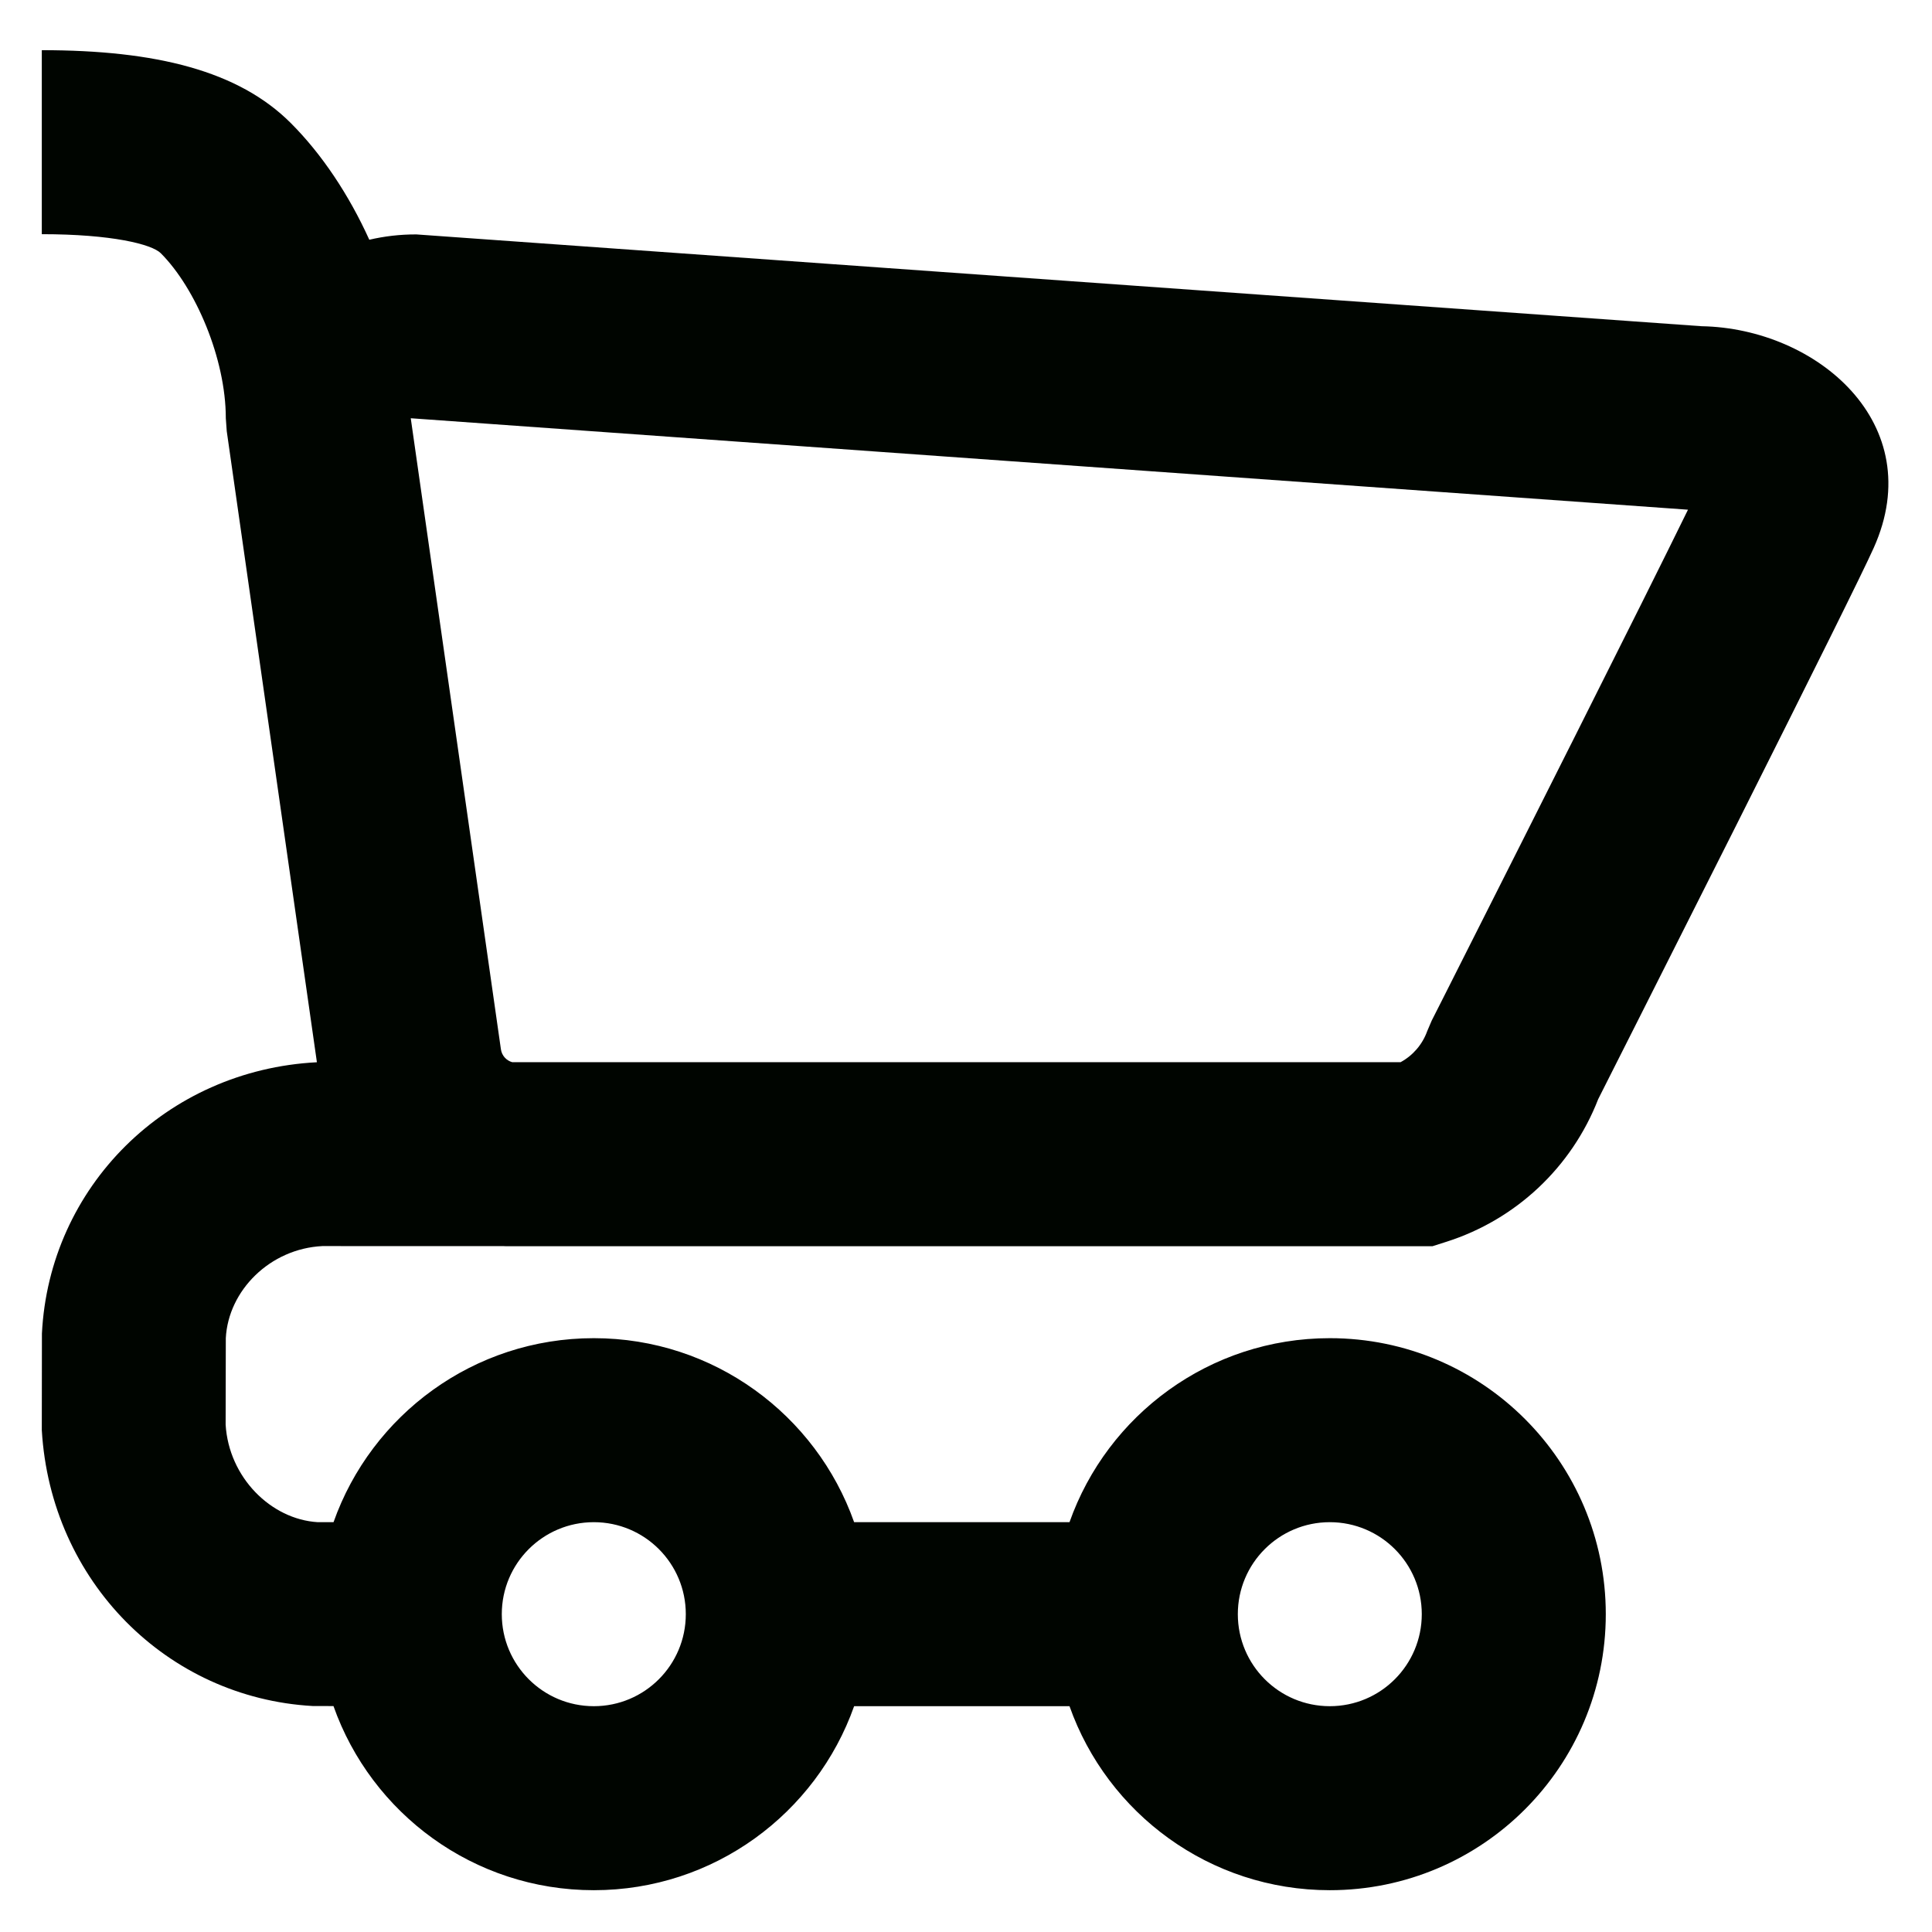
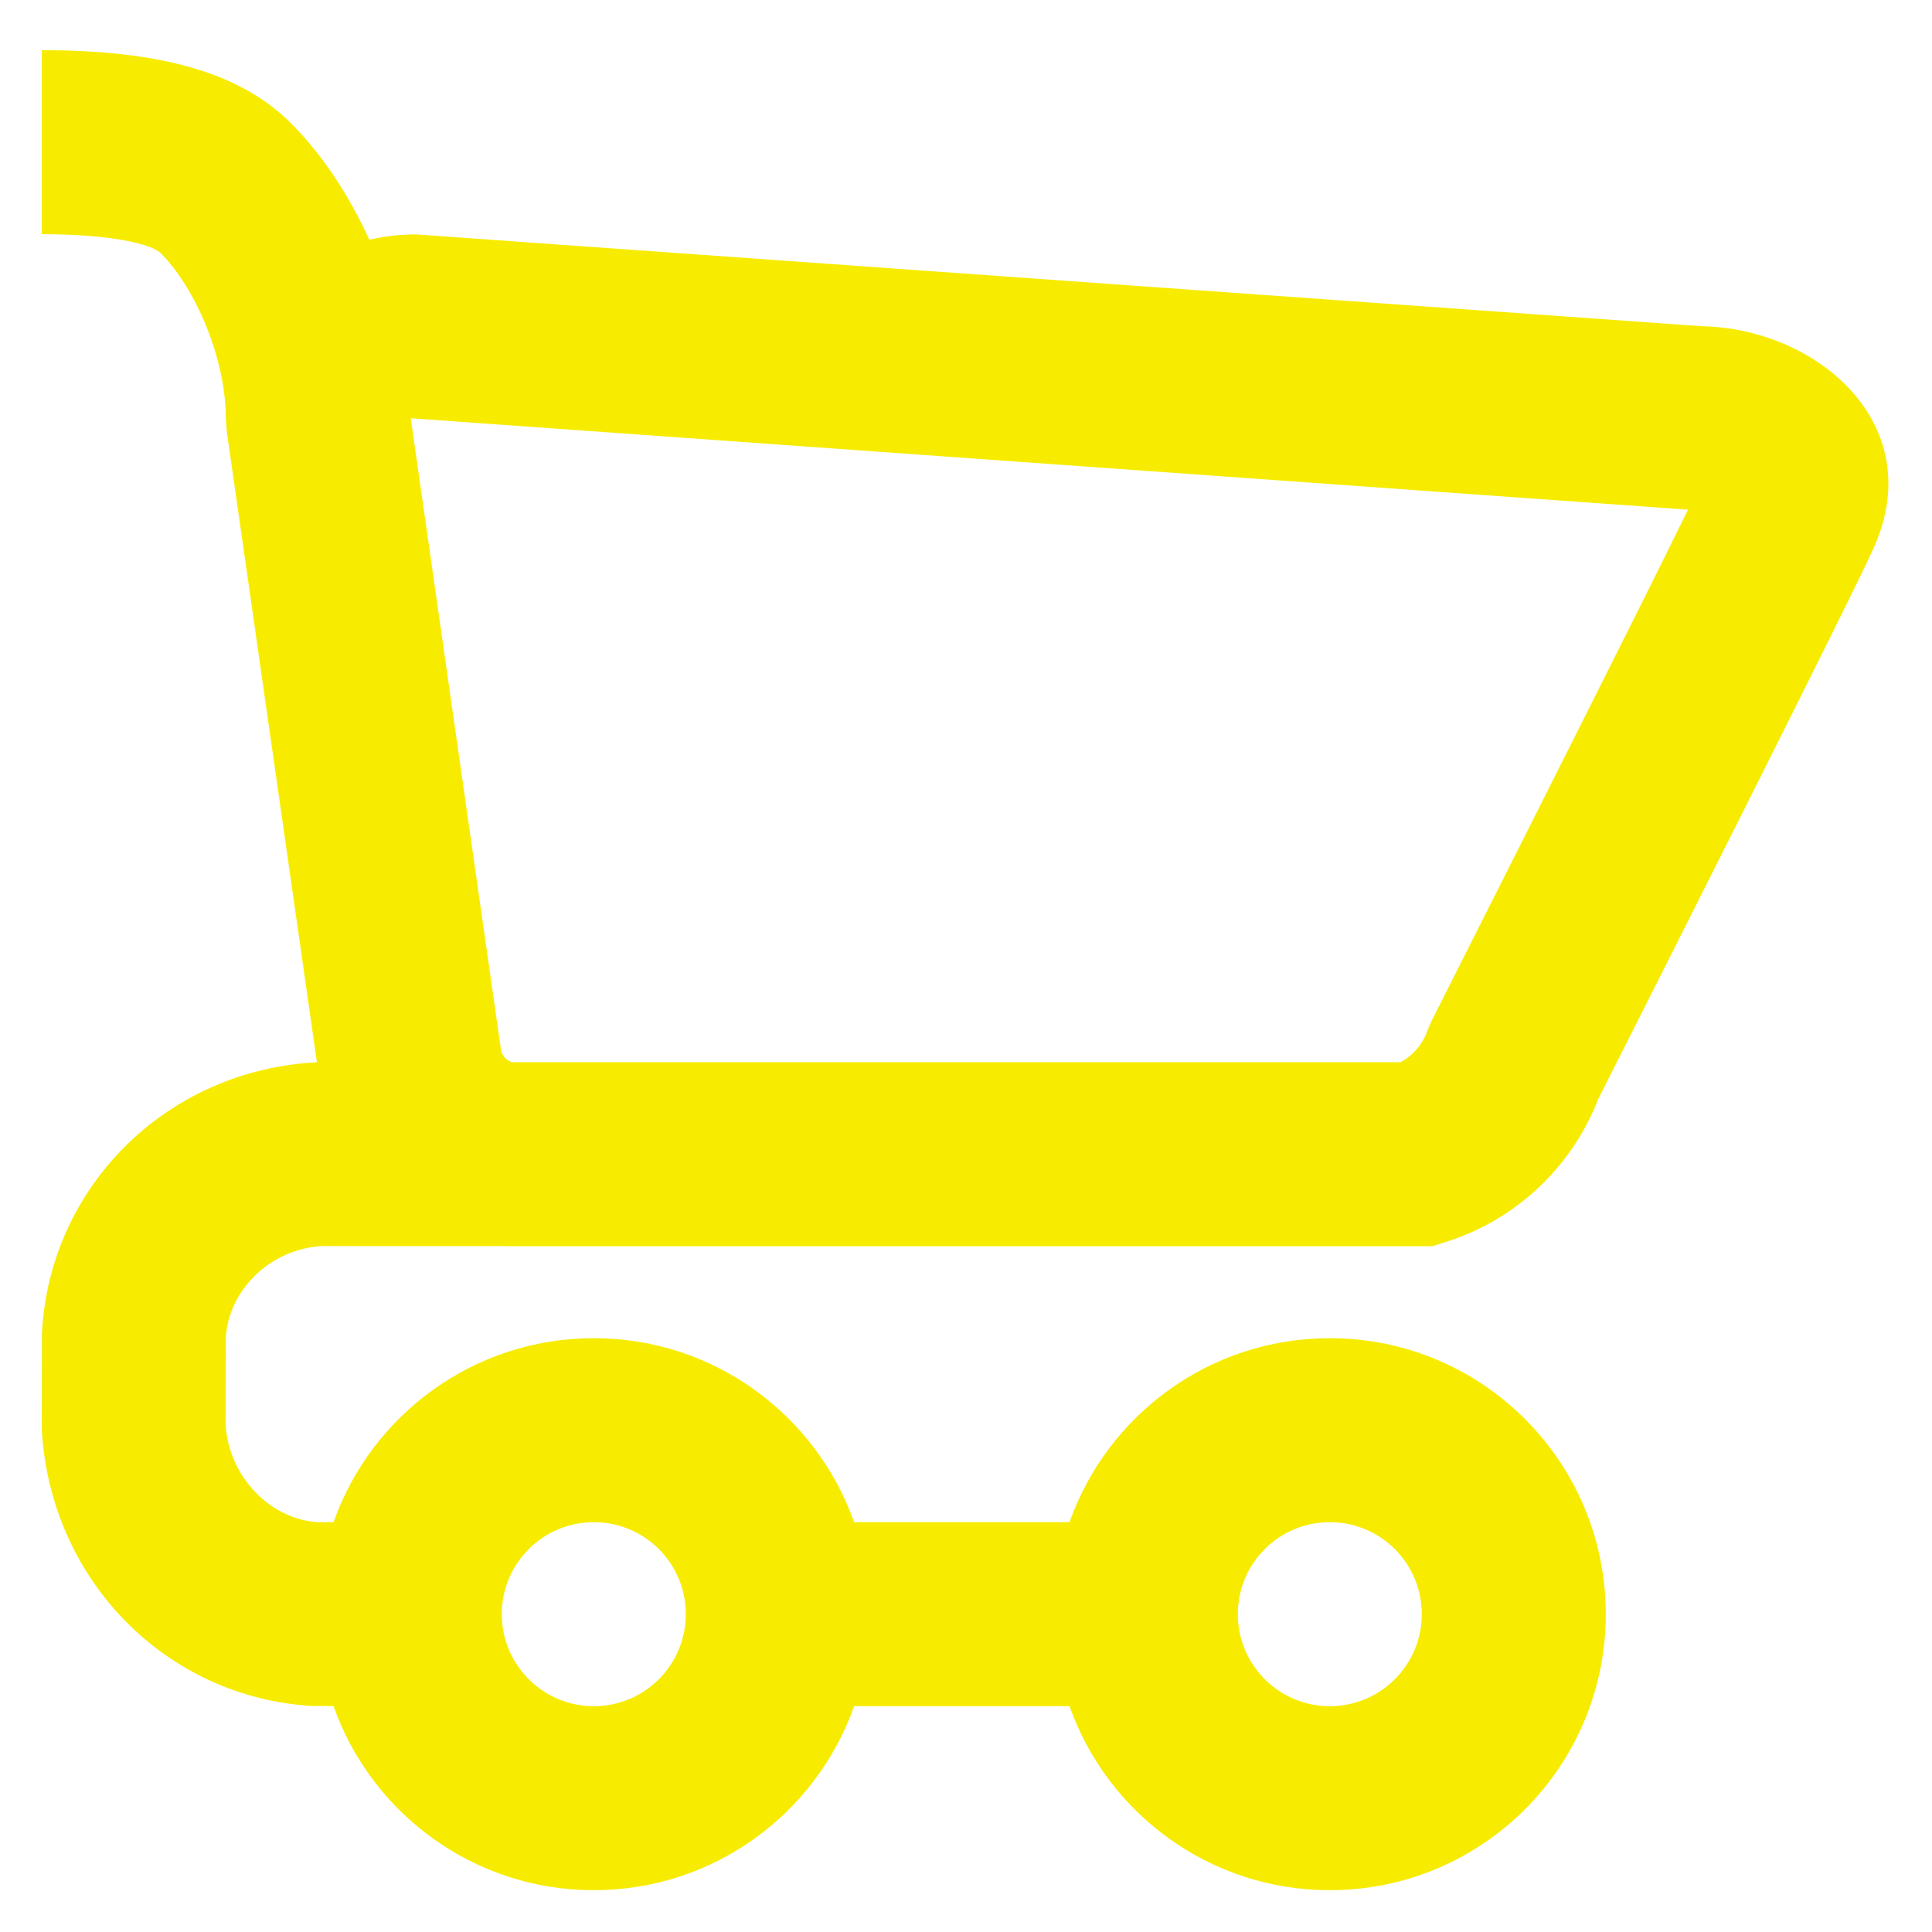
<svg xmlns="http://www.w3.org/2000/svg" width="33" height="33" viewBox="0 0 33 33" fill="none">
-   <path fill-rule="evenodd" clip-rule="evenodd" d="M7.112 4.004C6.833 4.003 6.564 4.035 6.308 4.095C5.958 3.323 5.495 2.63 4.968 2.103C4.075 1.209 2.665 0.857 0.714 0.857V4C1.906 4 2.592 4.171 2.746 4.325C3.34 4.919 3.857 6.126 3.857 7.143L3.873 7.365L5.413 18.144C2.836 18.277 0.84 20.278 0.716 22.779L0.714 24.428C0.866 27.012 2.856 28.999 5.339 29.14L5.696 29.141C6.343 30.973 8.089 32.286 10.143 32.286C12.195 32.286 13.941 30.974 14.589 29.143H18.268C18.915 30.974 20.662 32.286 22.714 32.286C25.318 32.286 27.428 30.175 27.428 27.571C27.428 24.968 25.318 22.857 22.714 22.857C20.662 22.857 18.915 24.169 18.268 26H14.589C13.941 24.169 12.195 22.857 10.143 22.857C8.09 22.857 6.344 24.169 5.697 26H5.428C4.627 25.952 3.908 25.234 3.854 24.334L3.857 22.857C3.899 22.042 4.613 21.328 5.506 21.284L8.608 21.285L8.631 21.286H24.469L24.701 21.212C25.893 20.834 26.846 19.937 27.298 18.775L27.463 18.448L28.001 17.382C28.558 16.279 29.114 15.174 29.657 14.095C30.985 11.45 31.82 9.77 32.005 9.357C32.955 7.238 31.031 5.607 29.064 5.572L7.112 4.004ZM23.923 18.143H8.749C8.648 18.115 8.571 18.029 8.556 17.923L7.016 7.144L28.832 8.706C28.451 9.485 27.757 10.875 26.848 12.684L26.825 12.729C26.307 13.761 25.751 14.865 25.195 15.966L24.658 17.031L24.454 17.434L24.378 17.612C24.296 17.841 24.133 18.029 23.923 18.143ZM22.714 29.143C23.582 29.143 24.285 28.439 24.285 27.571C24.285 26.703 23.582 26 22.714 26C21.846 26 21.143 26.703 21.143 27.571C21.143 28.439 21.846 29.143 22.714 29.143ZM11.714 27.571C11.714 28.439 11.011 29.143 10.143 29.143C9.275 29.143 8.571 28.439 8.571 27.571C8.571 26.703 9.275 26 10.143 26C11.011 26 11.714 26.703 11.714 27.571Z" fill="#000500" />
+   <path fill-rule="evenodd" clip-rule="evenodd" d="M7.112 4.004C6.833 4.003 6.564 4.035 6.308 4.095C5.958 3.323 5.495 2.63 4.968 2.103C4.075 1.209 2.665 0.857 0.714 0.857V4C1.906 4 2.592 4.171 2.746 4.325C3.34 4.919 3.857 6.126 3.857 7.143L3.873 7.365L5.413 18.144C2.836 18.277 0.84 20.278 0.716 22.779L0.714 24.428C0.866 27.012 2.856 28.999 5.339 29.14L5.696 29.141C6.343 30.973 8.089 32.286 10.143 32.286C12.195 32.286 13.941 30.974 14.589 29.143H18.268C18.915 30.974 20.662 32.286 22.714 32.286C25.318 32.286 27.428 30.175 27.428 27.571C27.428 24.968 25.318 22.857 22.714 22.857C20.662 22.857 18.915 24.169 18.268 26H14.589C13.941 24.169 12.195 22.857 10.143 22.857C8.09 22.857 6.344 24.169 5.697 26H5.428C4.627 25.952 3.908 25.234 3.854 24.334L3.857 22.857C3.899 22.042 4.613 21.328 5.506 21.284L8.608 21.285L8.631 21.286H24.469L24.701 21.212C25.893 20.834 26.846 19.937 27.298 18.775L27.463 18.448L28.001 17.382C28.558 16.279 29.114 15.174 29.657 14.095C30.985 11.45 31.82 9.77 32.005 9.357C32.955 7.238 31.031 5.607 29.064 5.572L7.112 4.004ZM23.923 18.143H8.749C8.648 18.115 8.571 18.029 8.556 17.923L7.016 7.144L28.832 8.706C28.451 9.485 27.757 10.875 26.848 12.684L26.825 12.729C26.307 13.761 25.751 14.865 25.195 15.966L24.658 17.031L24.454 17.434L24.378 17.612C24.296 17.841 24.133 18.029 23.923 18.143ZM22.714 29.143C23.582 29.143 24.285 28.439 24.285 27.571C24.285 26.703 23.582 26 22.714 26C21.846 26 21.143 26.703 21.143 27.571C21.143 28.439 21.846 29.143 22.714 29.143ZM11.714 27.571C11.714 28.439 11.011 29.143 10.143 29.143C9.275 29.143 8.571 28.439 8.571 27.571C8.571 26.703 9.275 26 10.143 26C11.011 26 11.714 26.703 11.714 27.571Z" fill="#F7EC00" />
</svg>
